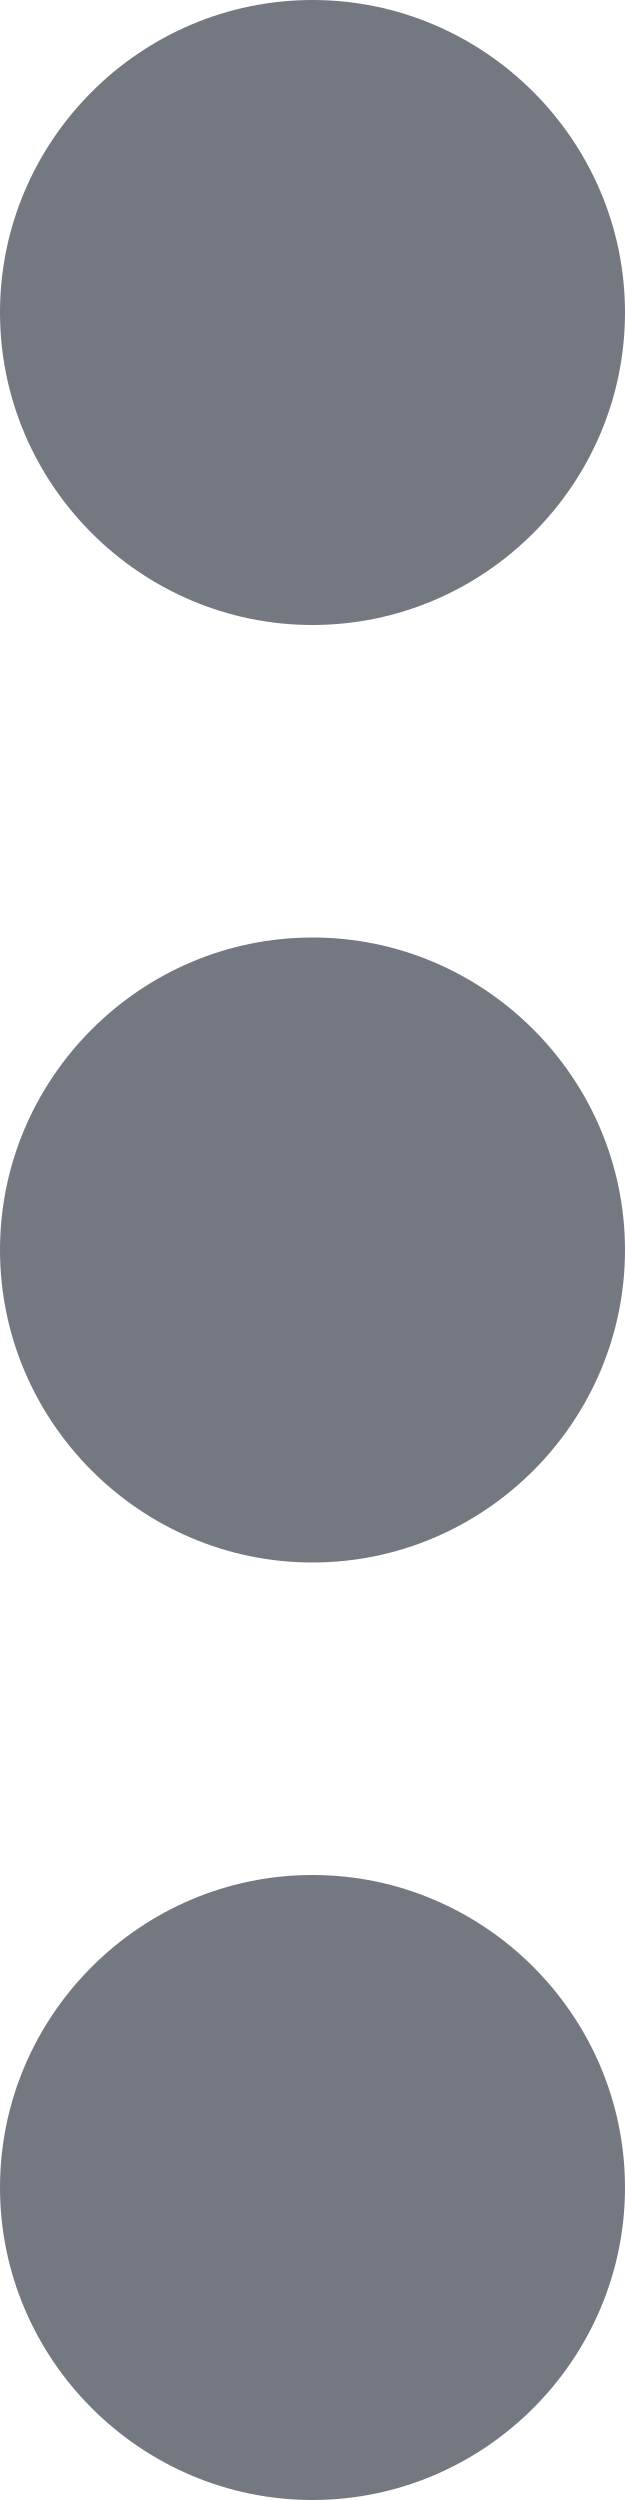
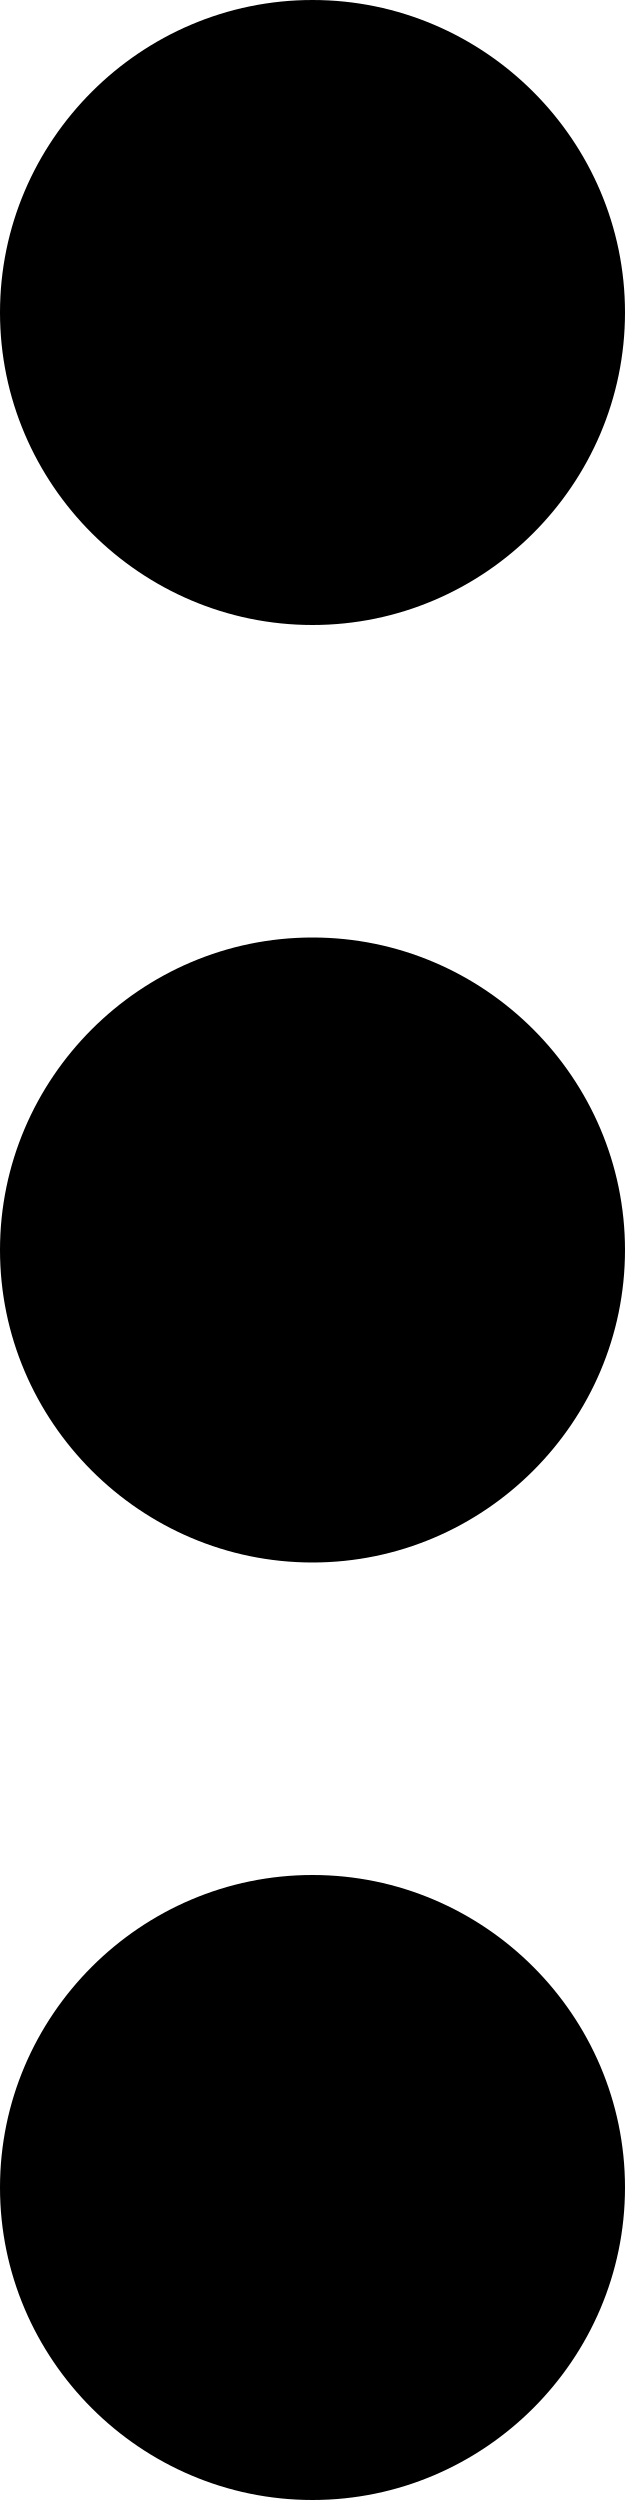
<svg xmlns="http://www.w3.org/2000/svg" width="4" height="16" viewBox="0 0 4 16" fill="none">
-   <path d="M2 4C3.1 4 4 3.1 4 2C4 0.9 3.1 0 2 0C0.9 0 0 0.9 0 2C0 3.1 0.9 4 2 4ZM2 6C0.9 6 0 6.9 0 8C0 9.1 0.9 10 2 10C3.1 10 4 9.1 4 8C4 6.9 3.1 6 2 6ZM2 12C0.9 12 0 12.9 0 14C0 15.1 0.9 16 2 16C3.1 16 4 15.1 4 14C4 12.9 3.1 12 2 12Z" fill="#747881" />
+   <path d="M2 4C3.1 4 4 3.1 4 2C4 0.9 3.1 0 2 0C0.9 0 0 0.9 0 2C0 3.1 0.9 4 2 4ZM2 6C0.9 6 0 6.9 0 8C0 9.1 0.9 10 2 10C3.1 10 4 9.1 4 8C4 6.9 3.1 6 2 6ZM2 12C0.9 12 0 12.9 0 14C0 15.1 0.9 16 2 16C3.1 16 4 15.1 4 14C4 12.9 3.1 12 2 12Z" fill="currentColor" />
</svg>
